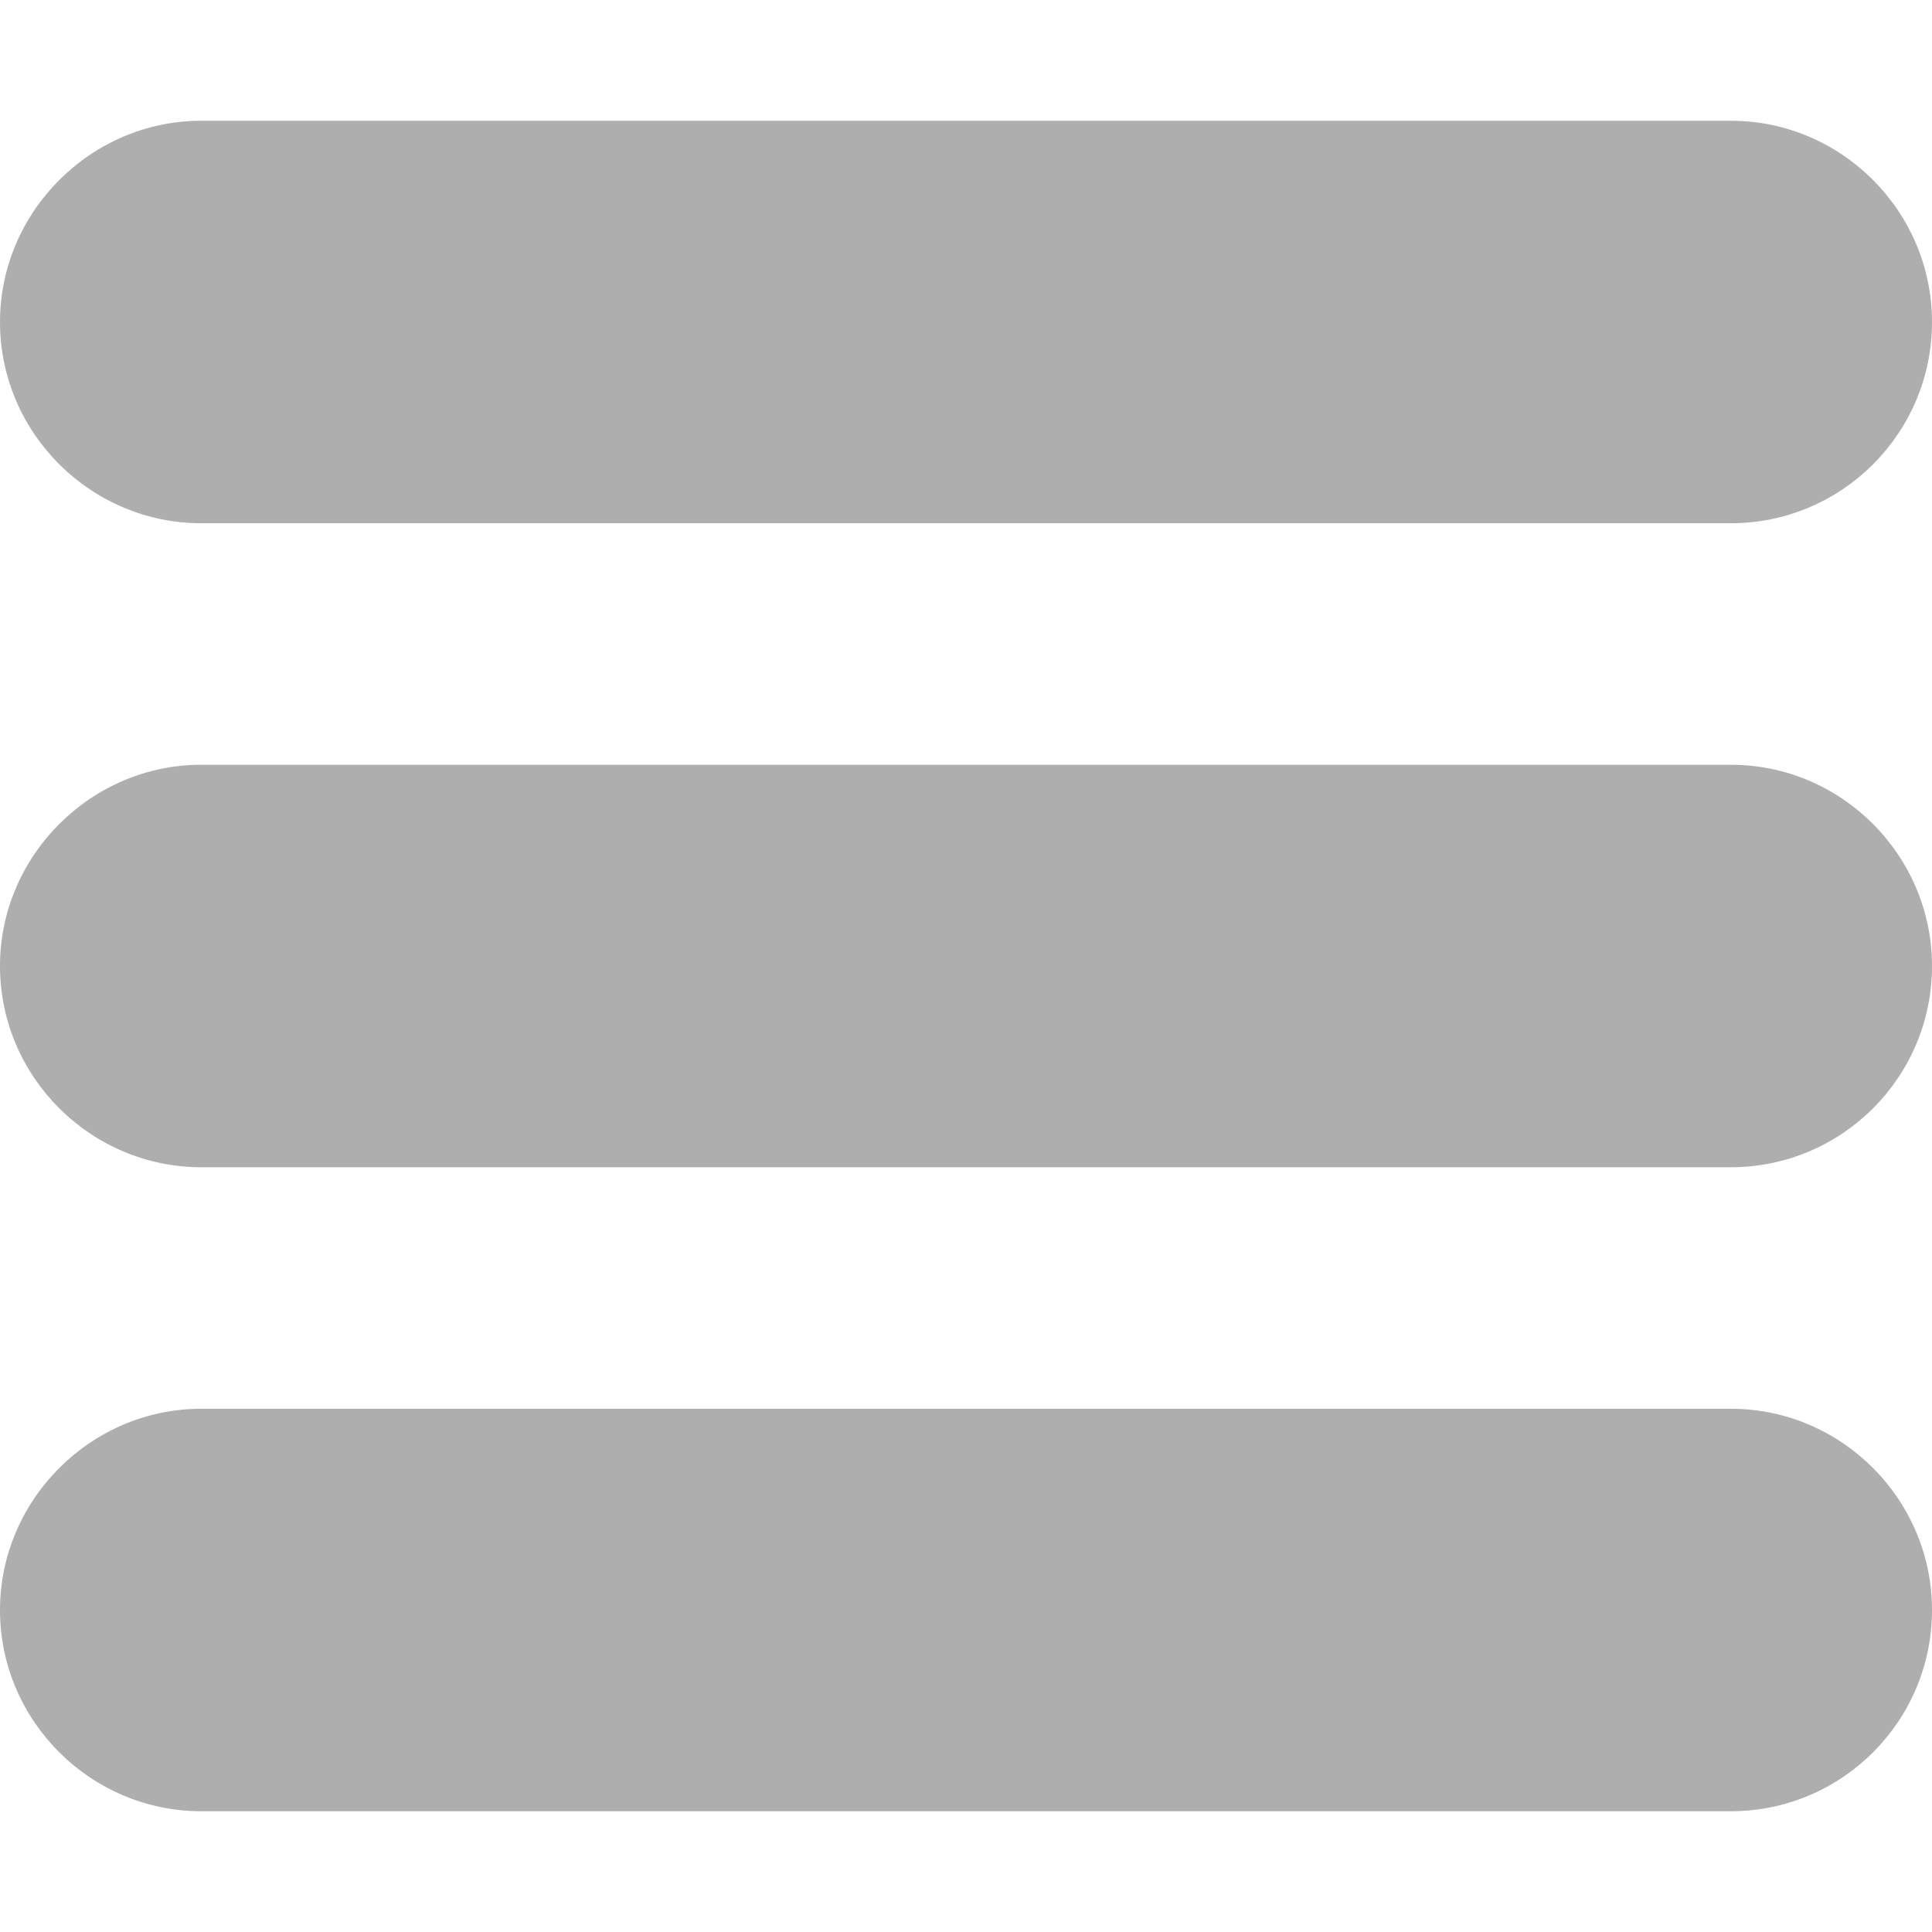
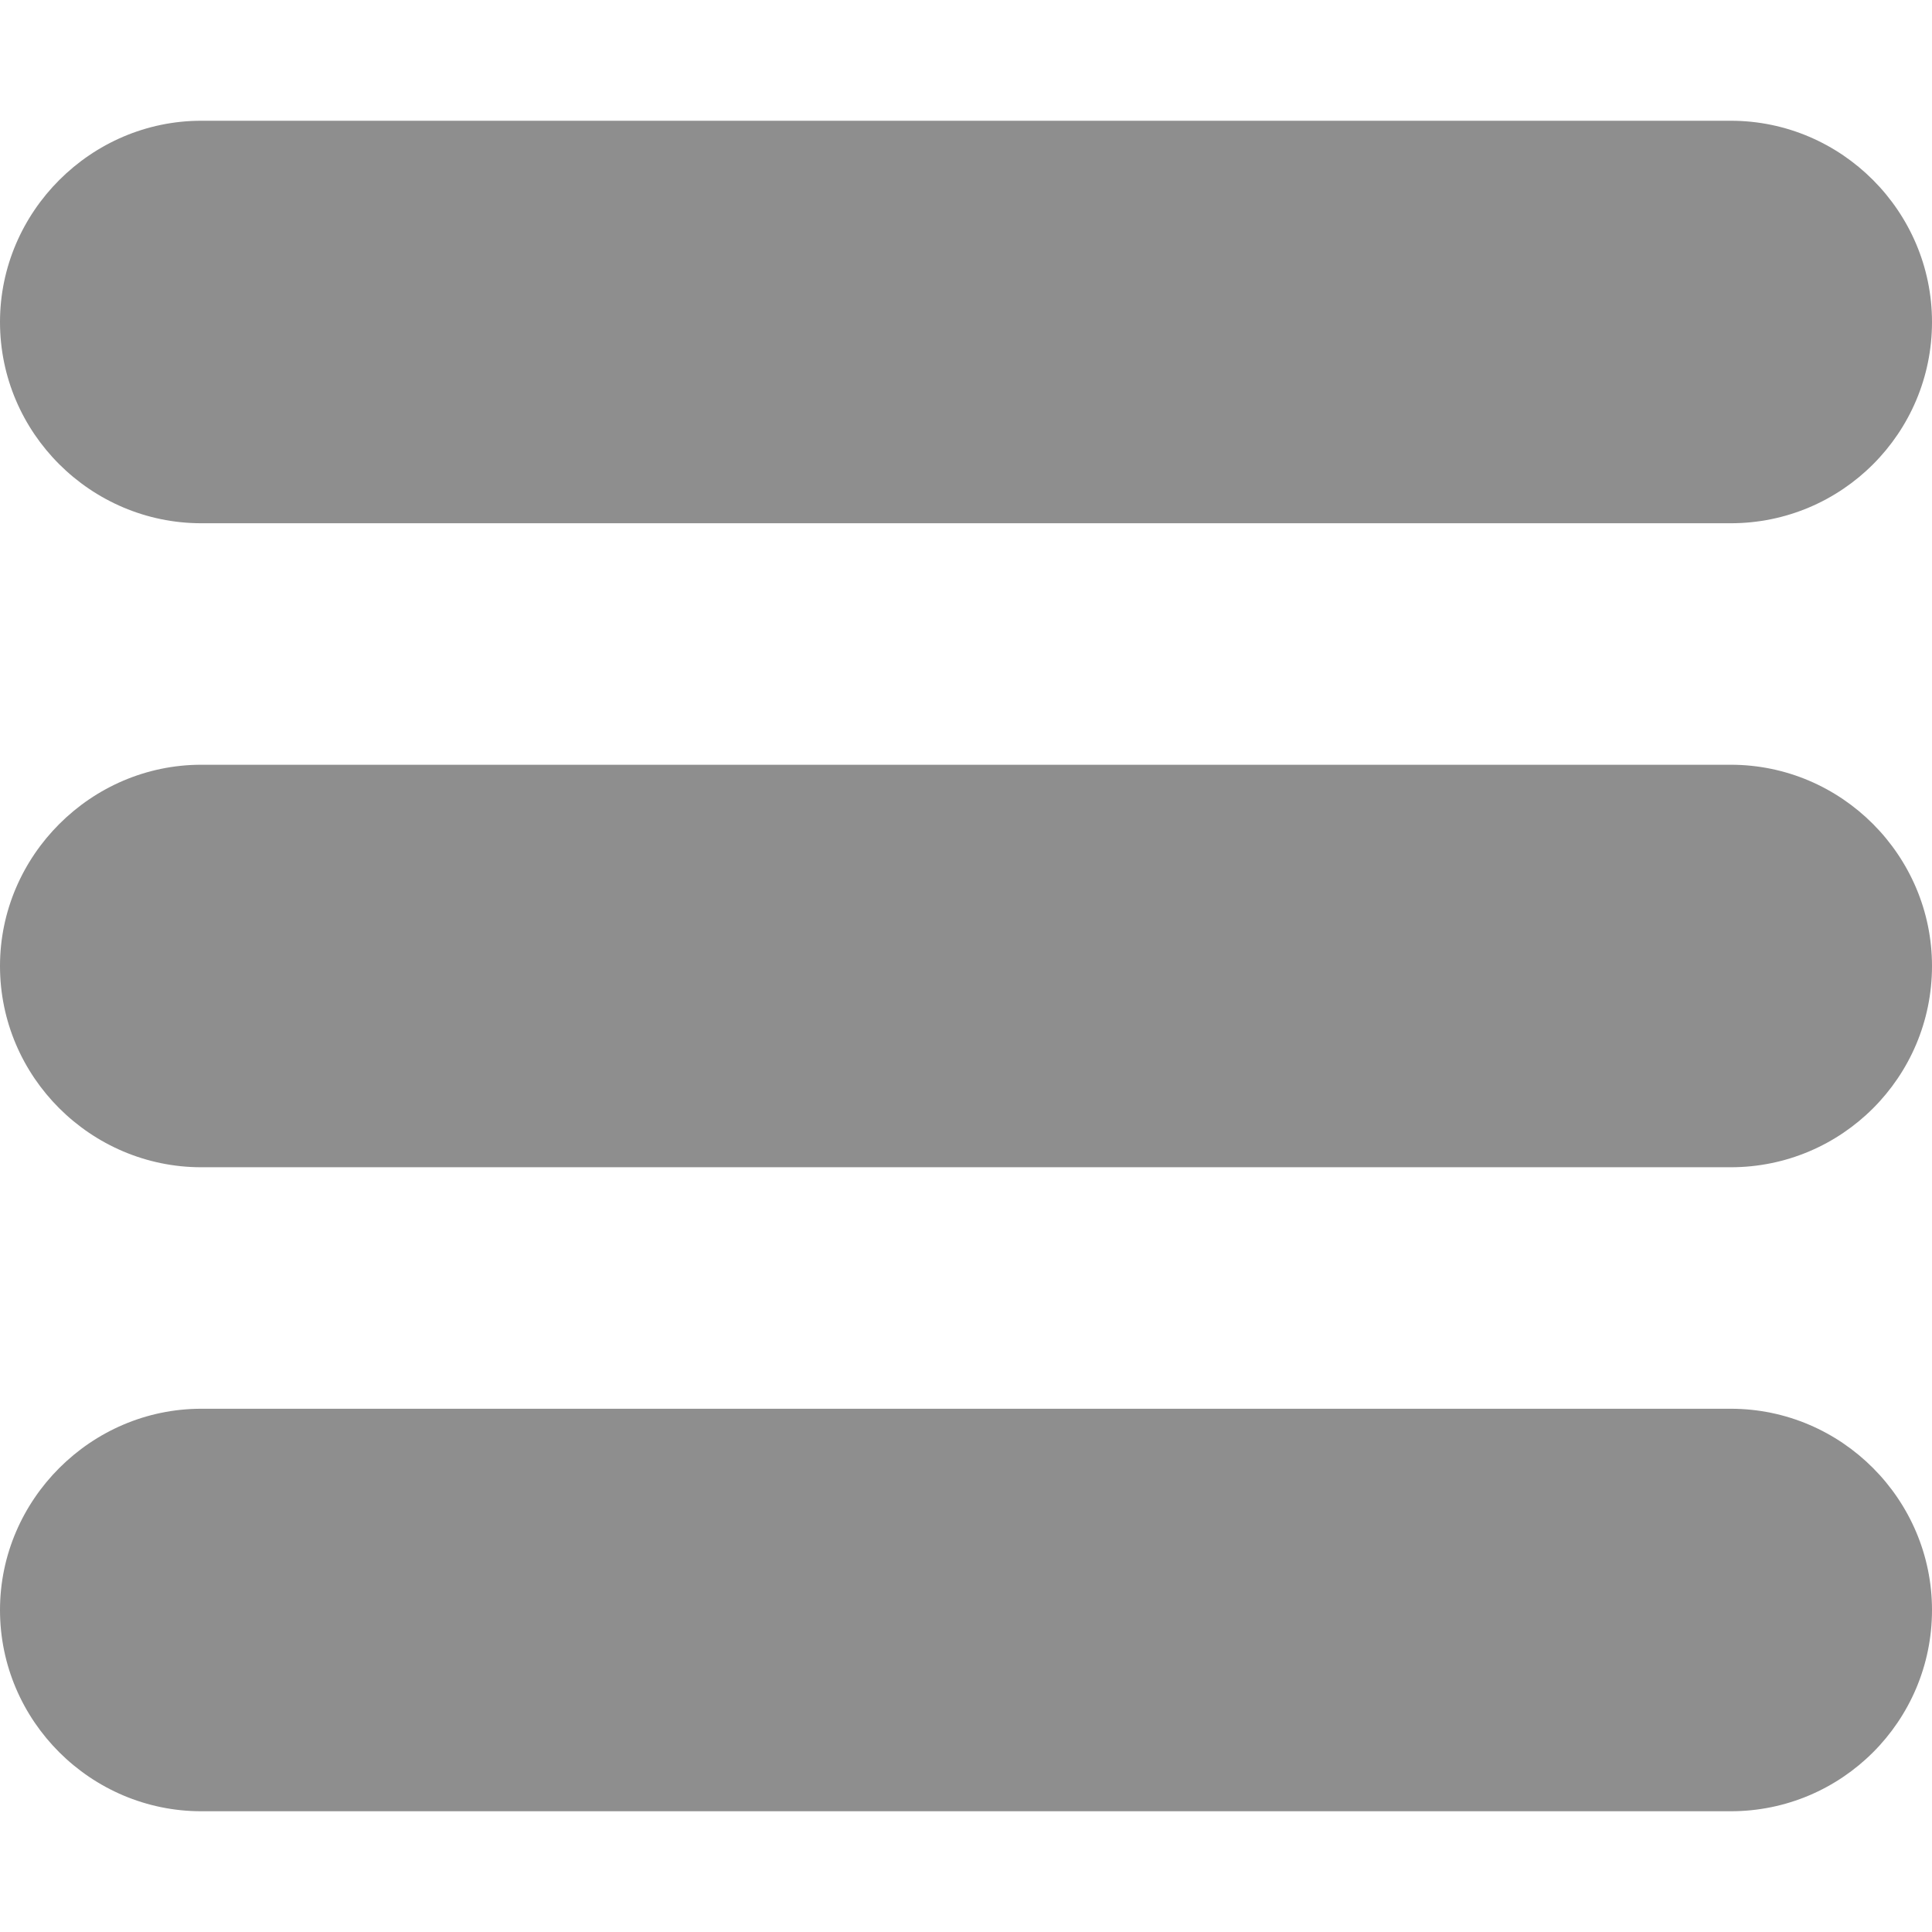
<svg xmlns="http://www.w3.org/2000/svg" width="24" height="24">
-   <path fill="#aeaeae" d="M21.5 9.5c1.38 0 2.5 1.13 2.5 2.5a2.5 2.5 0 0 1-2.5 2.5h-19C1.13 14.5 0 13.38 0 12c0-1.37 1.13-2.5 2.5-2.5h19zm-19-3C1.13 6.5 0 5.38 0 4c0-1.37 1.13-2.5 2.5-2.5h19C22.88 1.5 24 2.63 24 4a2.5 2.5 0 0 1-2.5 2.5h-19zm19 11c1.38 0 2.5 1.13 2.5 2.5a2.5 2.5 0 0 1-2.5 2.5h-19C1.13 22.5 0 21.38 0 20c0-1.37 1.13-2.5 2.5-2.5h19z" />
+   <path fill="#8e8e8e" d="M21.5 9.5c1.38 0 2.5 1.13 2.5 2.5a2.5 2.5 0 0 1-2.5 2.5h-19C1.13 14.5 0 13.38 0 12c0-1.37 1.13-2.5 2.5-2.5h19zm-19-3C1.13 6.5 0 5.38 0 4c0-1.37 1.13-2.5 2.5-2.5h19C22.88 1.5 24 2.63 24 4a2.5 2.5 0 0 1-2.5 2.5h-19zm19 11c1.38 0 2.5 1.13 2.5 2.5a2.5 2.5 0 0 1-2.5 2.5h-19C1.13 22.5 0 21.38 0 20c0-1.37 1.13-2.5 2.5-2.5h19z" />
</svg>
